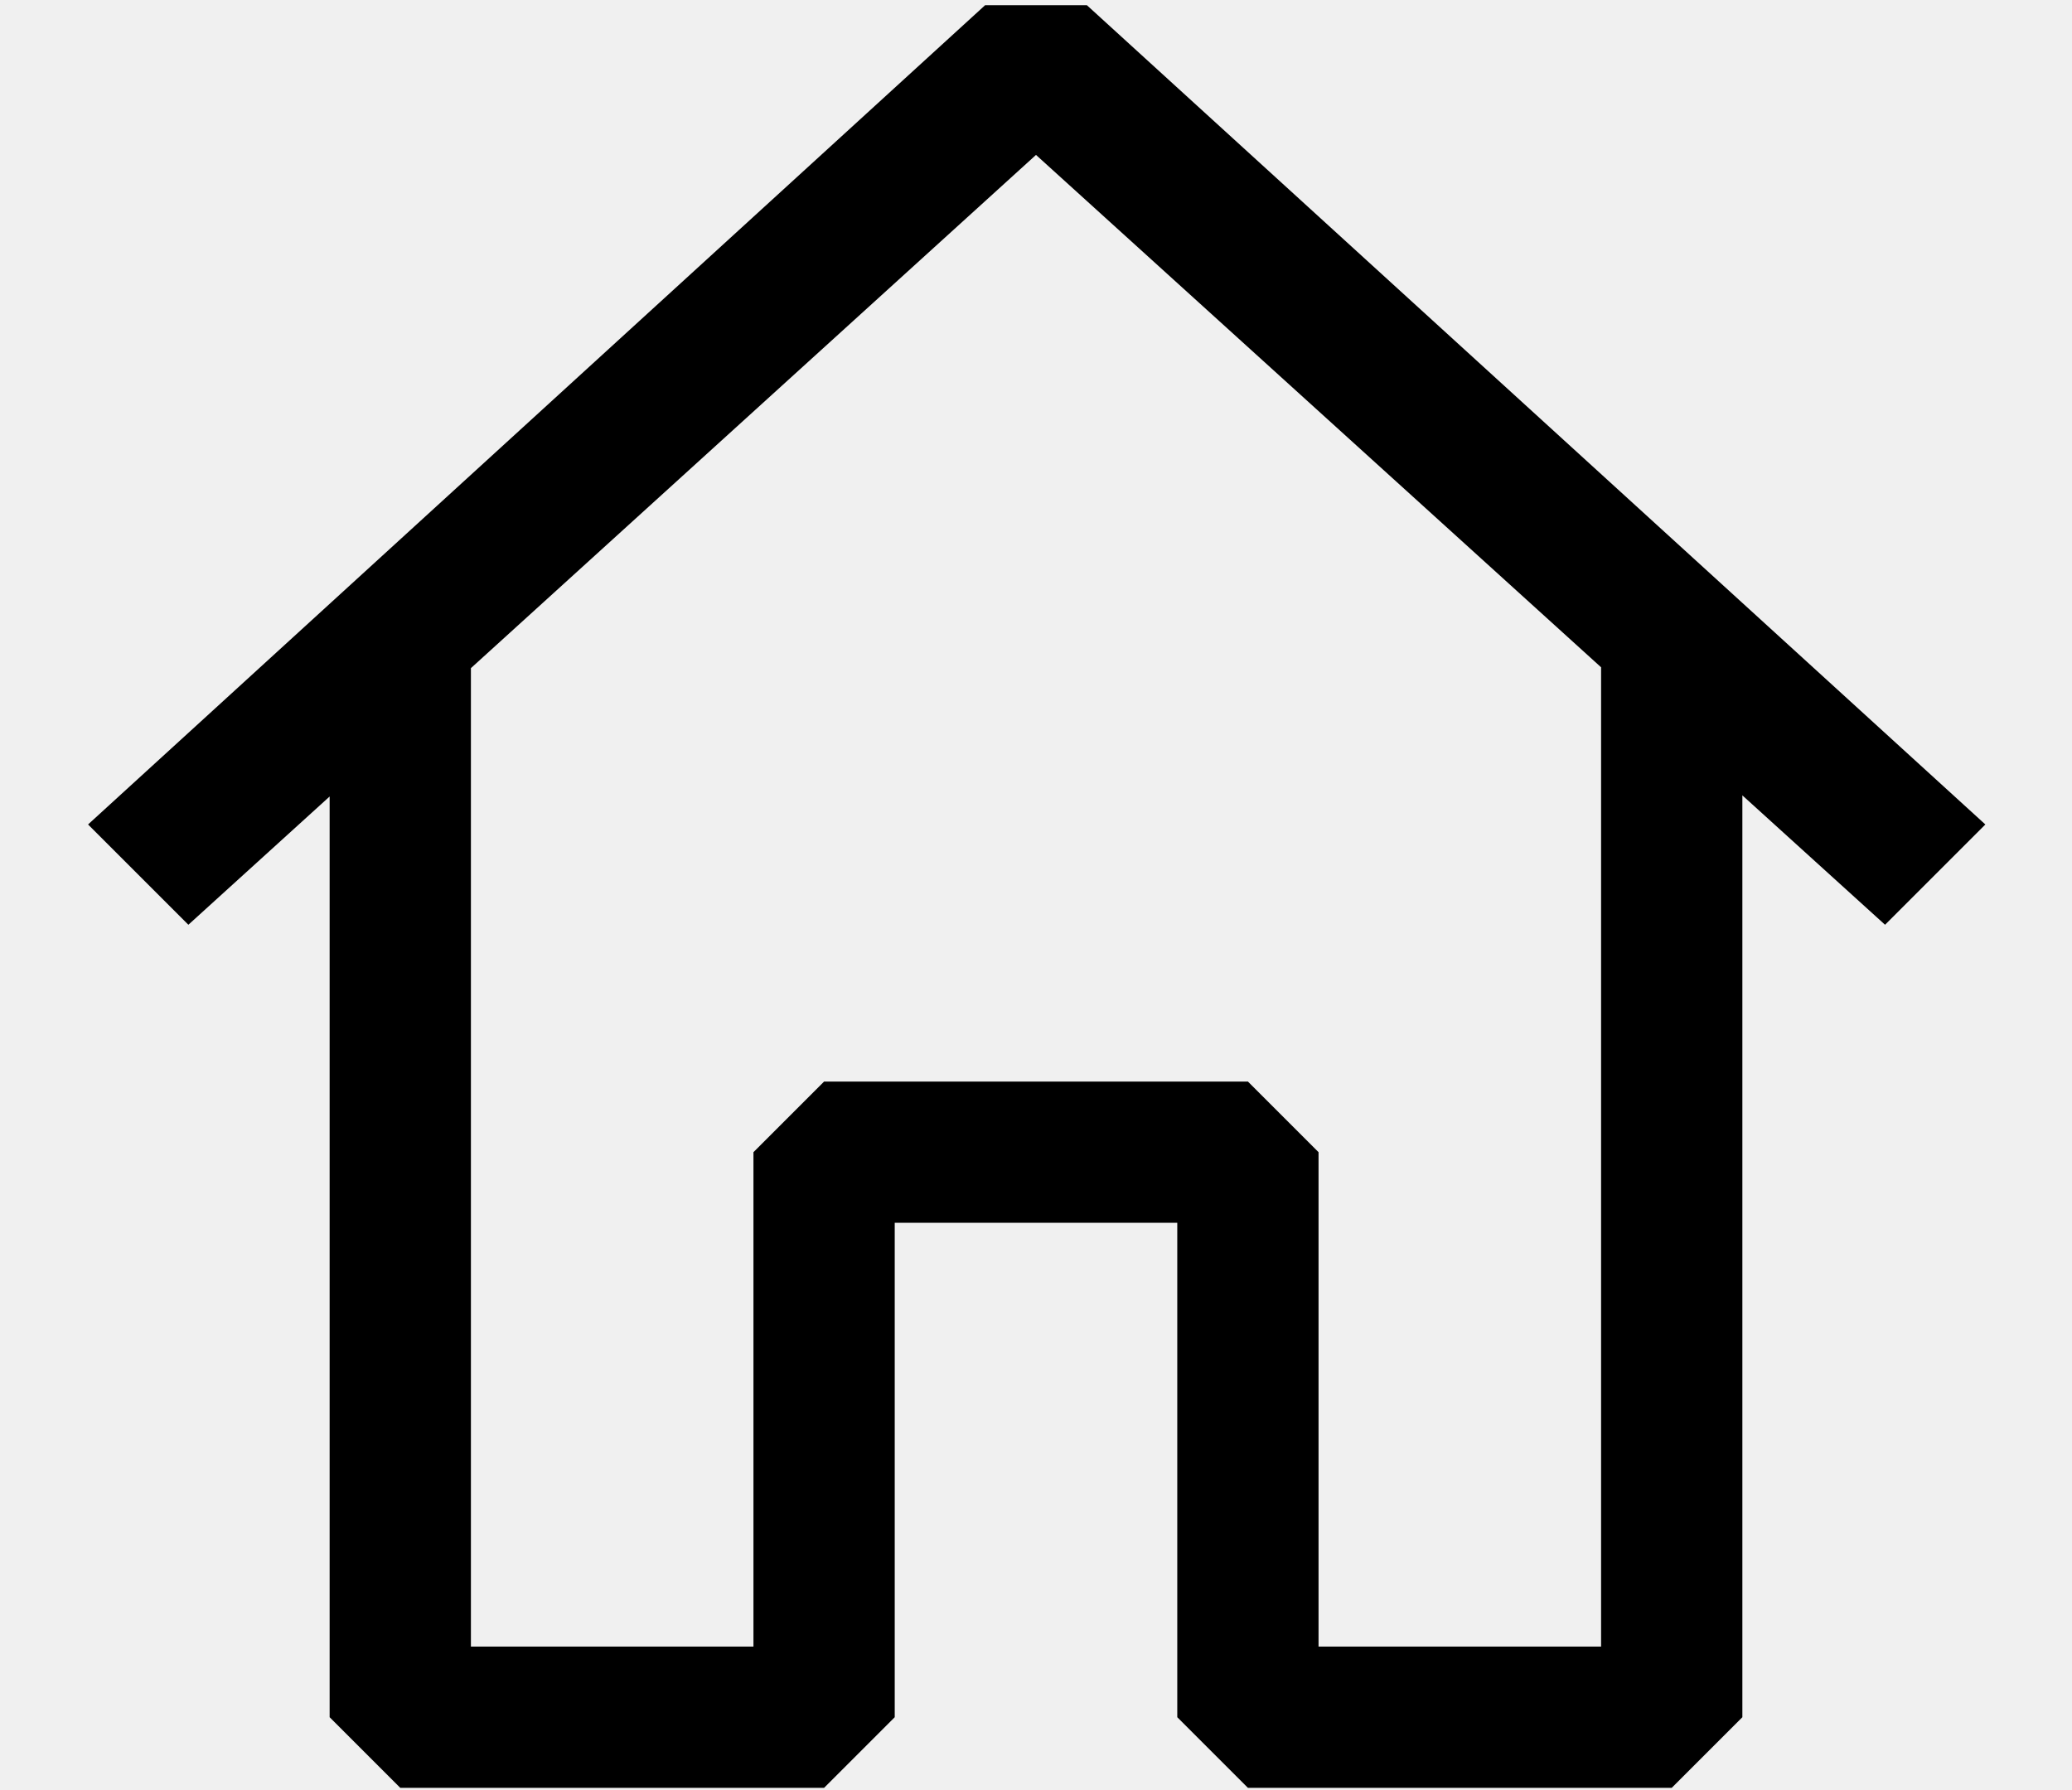
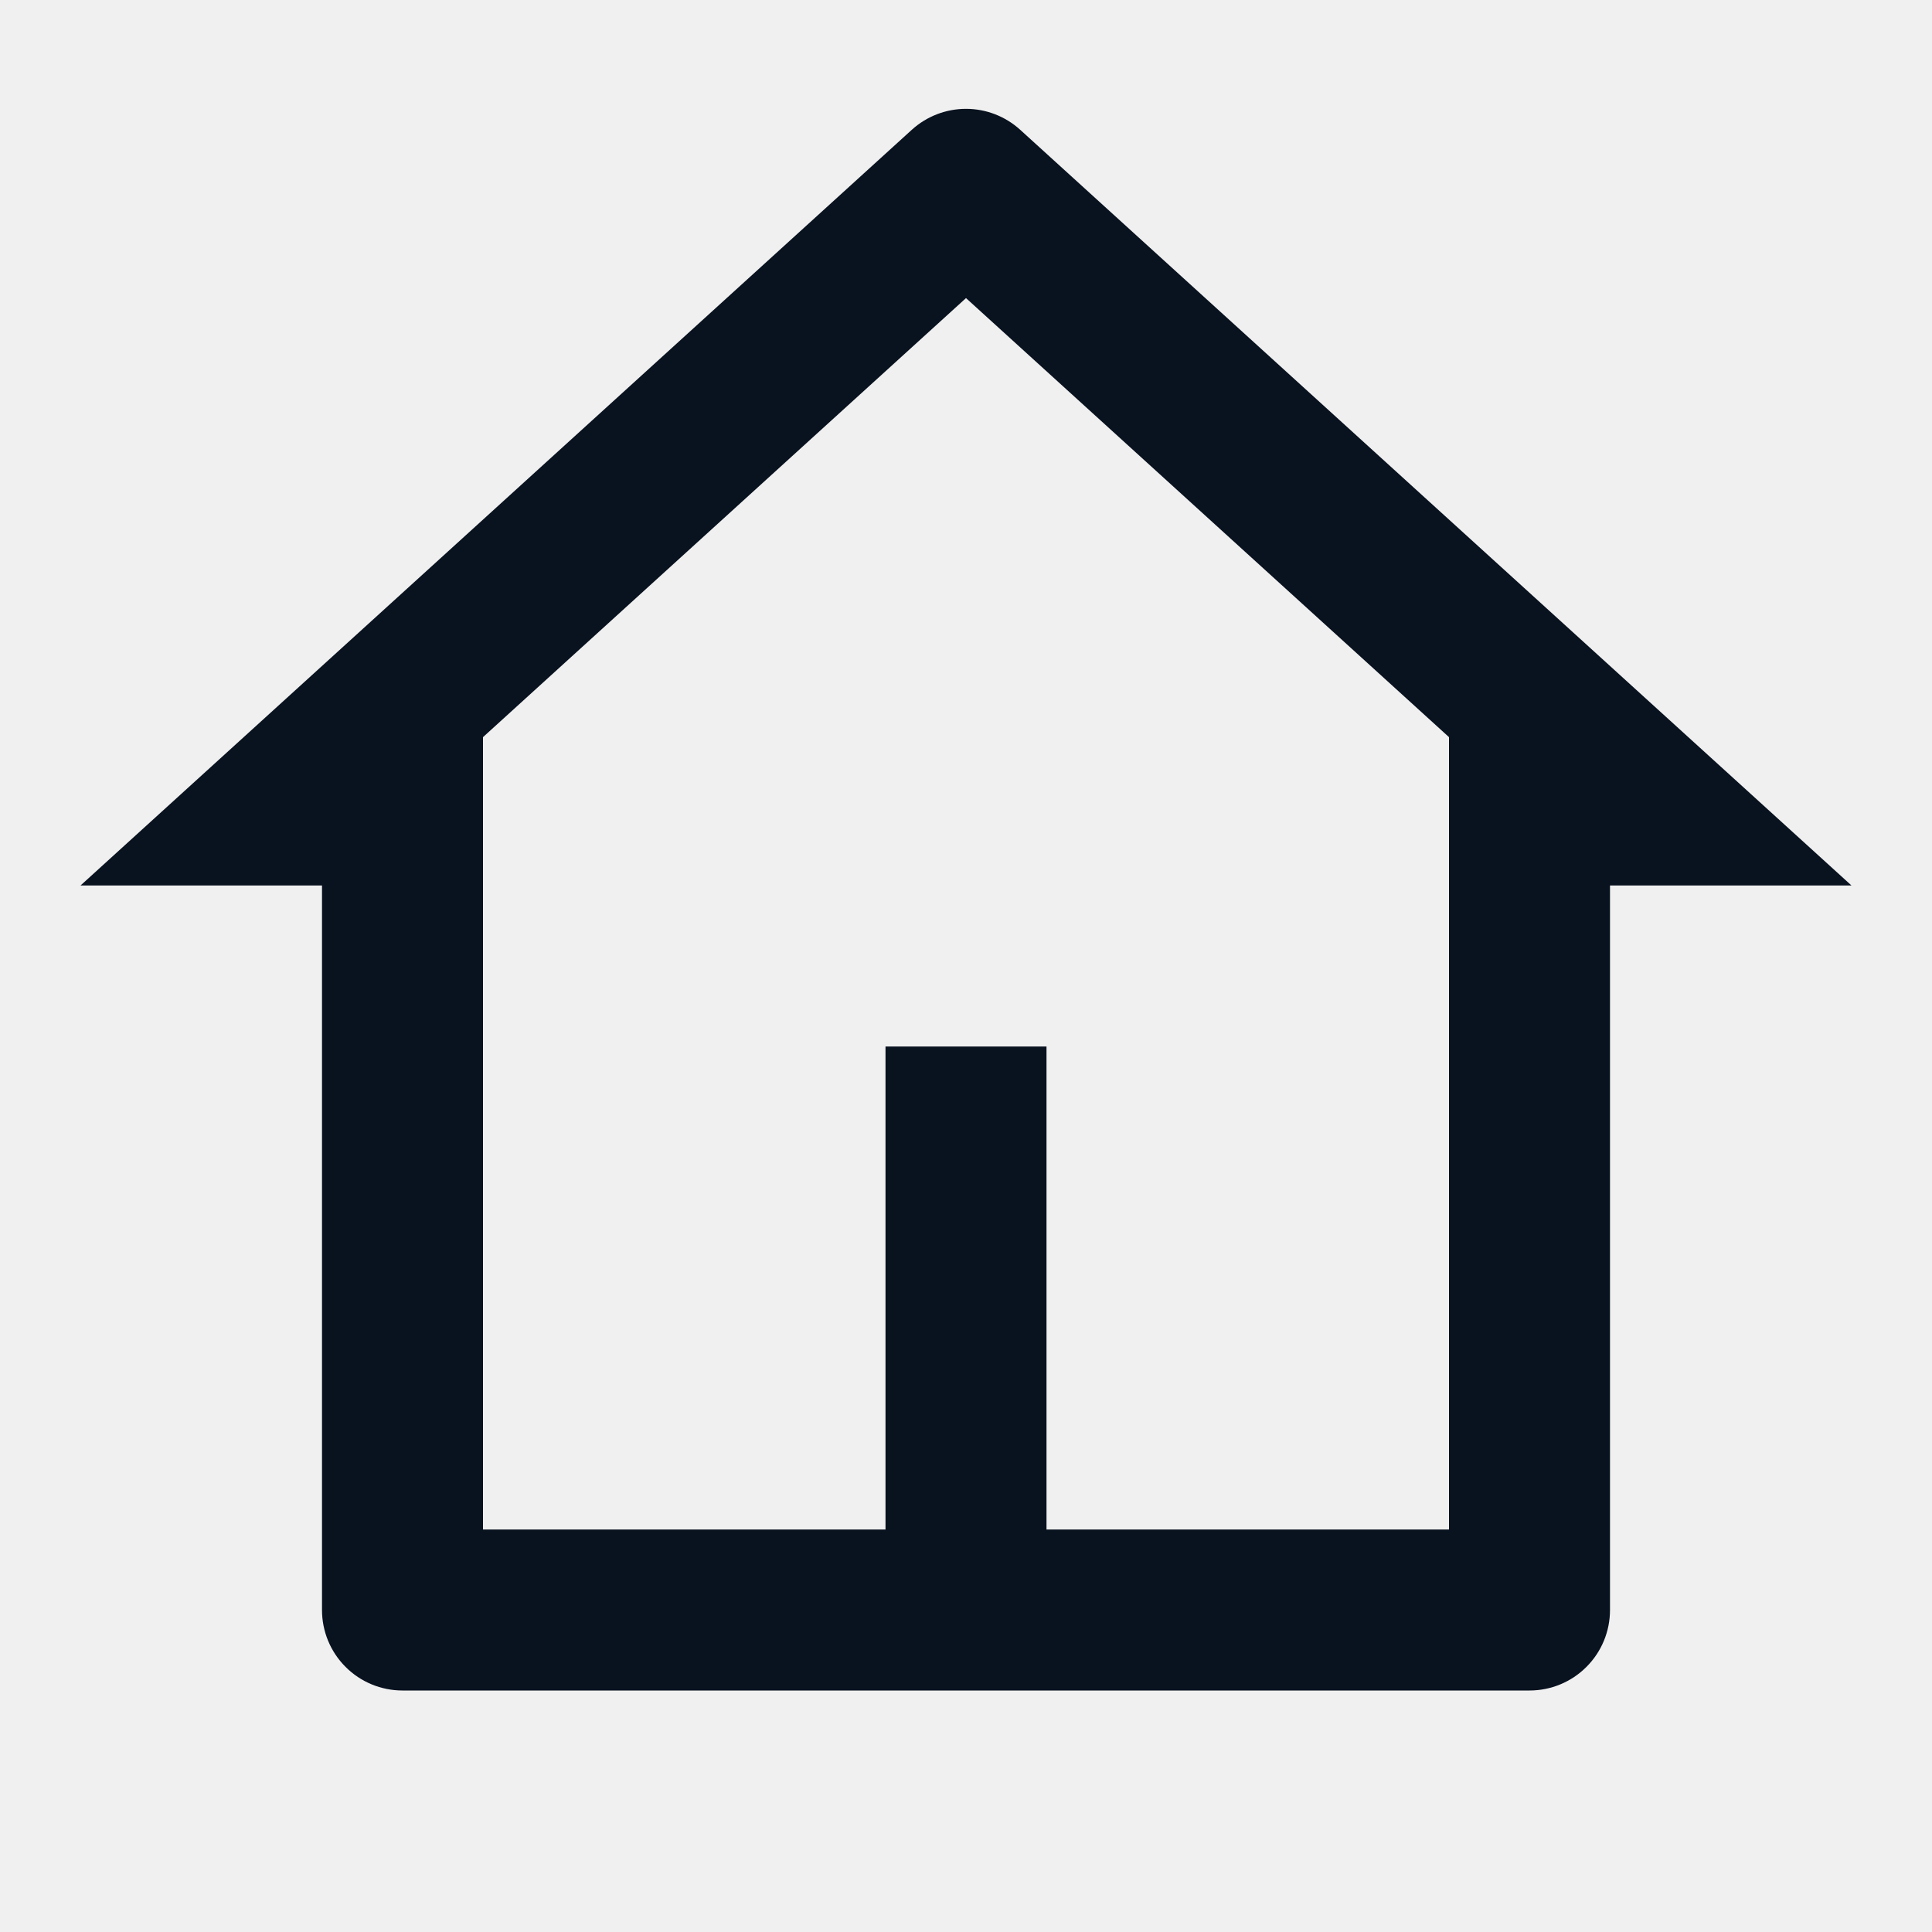
- <svg xmlns="http://www.w3.org/2000/svg" width="22" height="19" viewBox="0 0 22 19" fill="none">
-   <path fill-rule="evenodd" clip-rule="evenodd" d="M11.54 0.055L21.08 8.755L20.015 9.82L18.5 8.446V18.235L17.75 18.985H13.25L12.5 18.235V12.985H9.5V18.235L8.75 18.985H4.25L3.5 18.235V8.458L2 9.82L0.935 8.755L10.46 0.055H11.54ZM5 7.095V17.485H8V12.235L8.75 11.485H13.25L14 12.235V17.485H17V7.086L11 1.645L5 7.095Z" fill="black" />
+ <svg xmlns="http://www.w3.org/2000/svg" width="24" height="24" viewBox="0 0 24 24" fill="none">
+   <g clip-path="url(#clip0_756_2580)">
+     <path d="M19 21H5C4.735 21 4.48 20.895 4.293 20.707C4.105 20.52 4 20.265 4 20V11H1L11.327 1.612C11.511 1.445 11.751 1.352 12 1.352C12.249 1.352 12.489 1.445 12.673 1.612L23 11H20V20C20 20.265 19.895 20.52 19.707 20.707C19.52 20.895 19.265 21 19 21ZM13 19H18V9.157L12 3.703L6 9.157V19H11V13H13V19Z" fill="#09121F" />
+   </g>
+   <defs>
+     <clipPath id="clip0_756_2580">
+       <rect width="24" height="24" fill="white" />
+     </clipPath>
+   </defs>
</svg>
